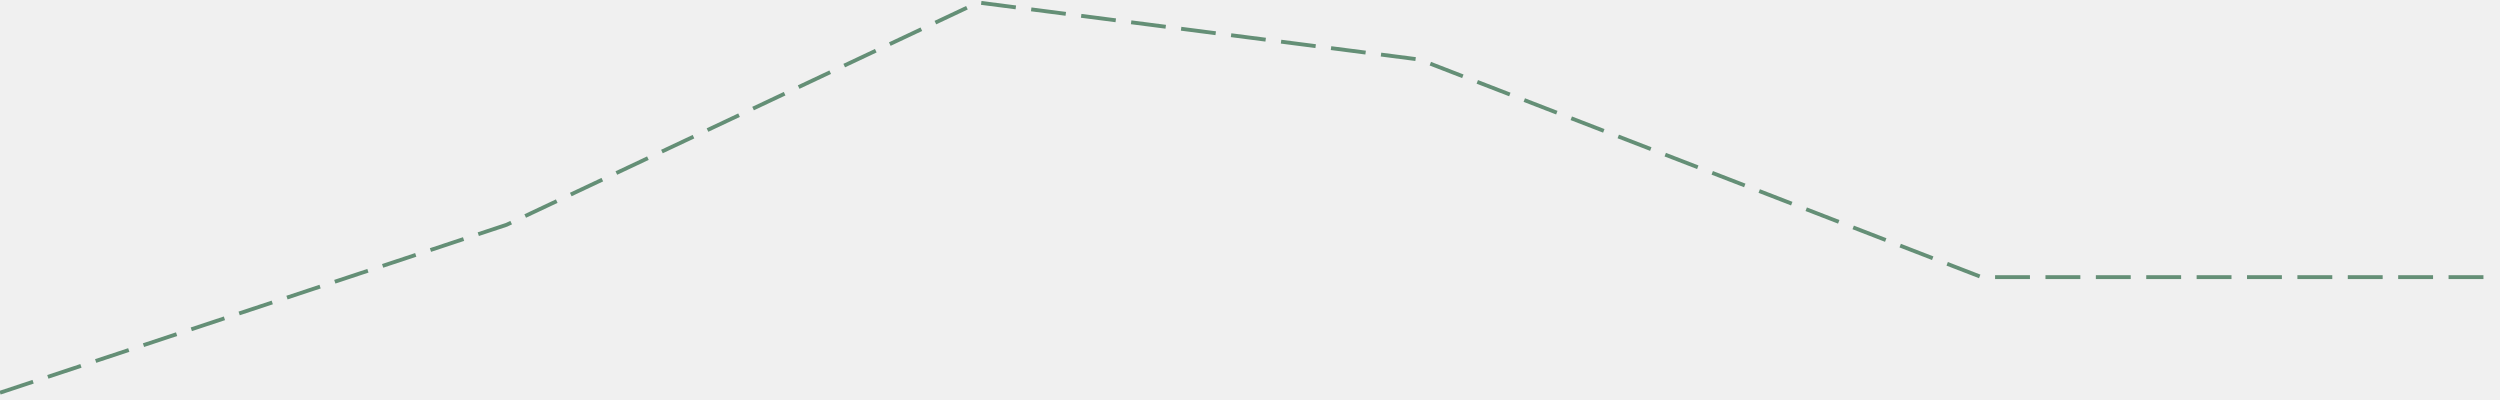
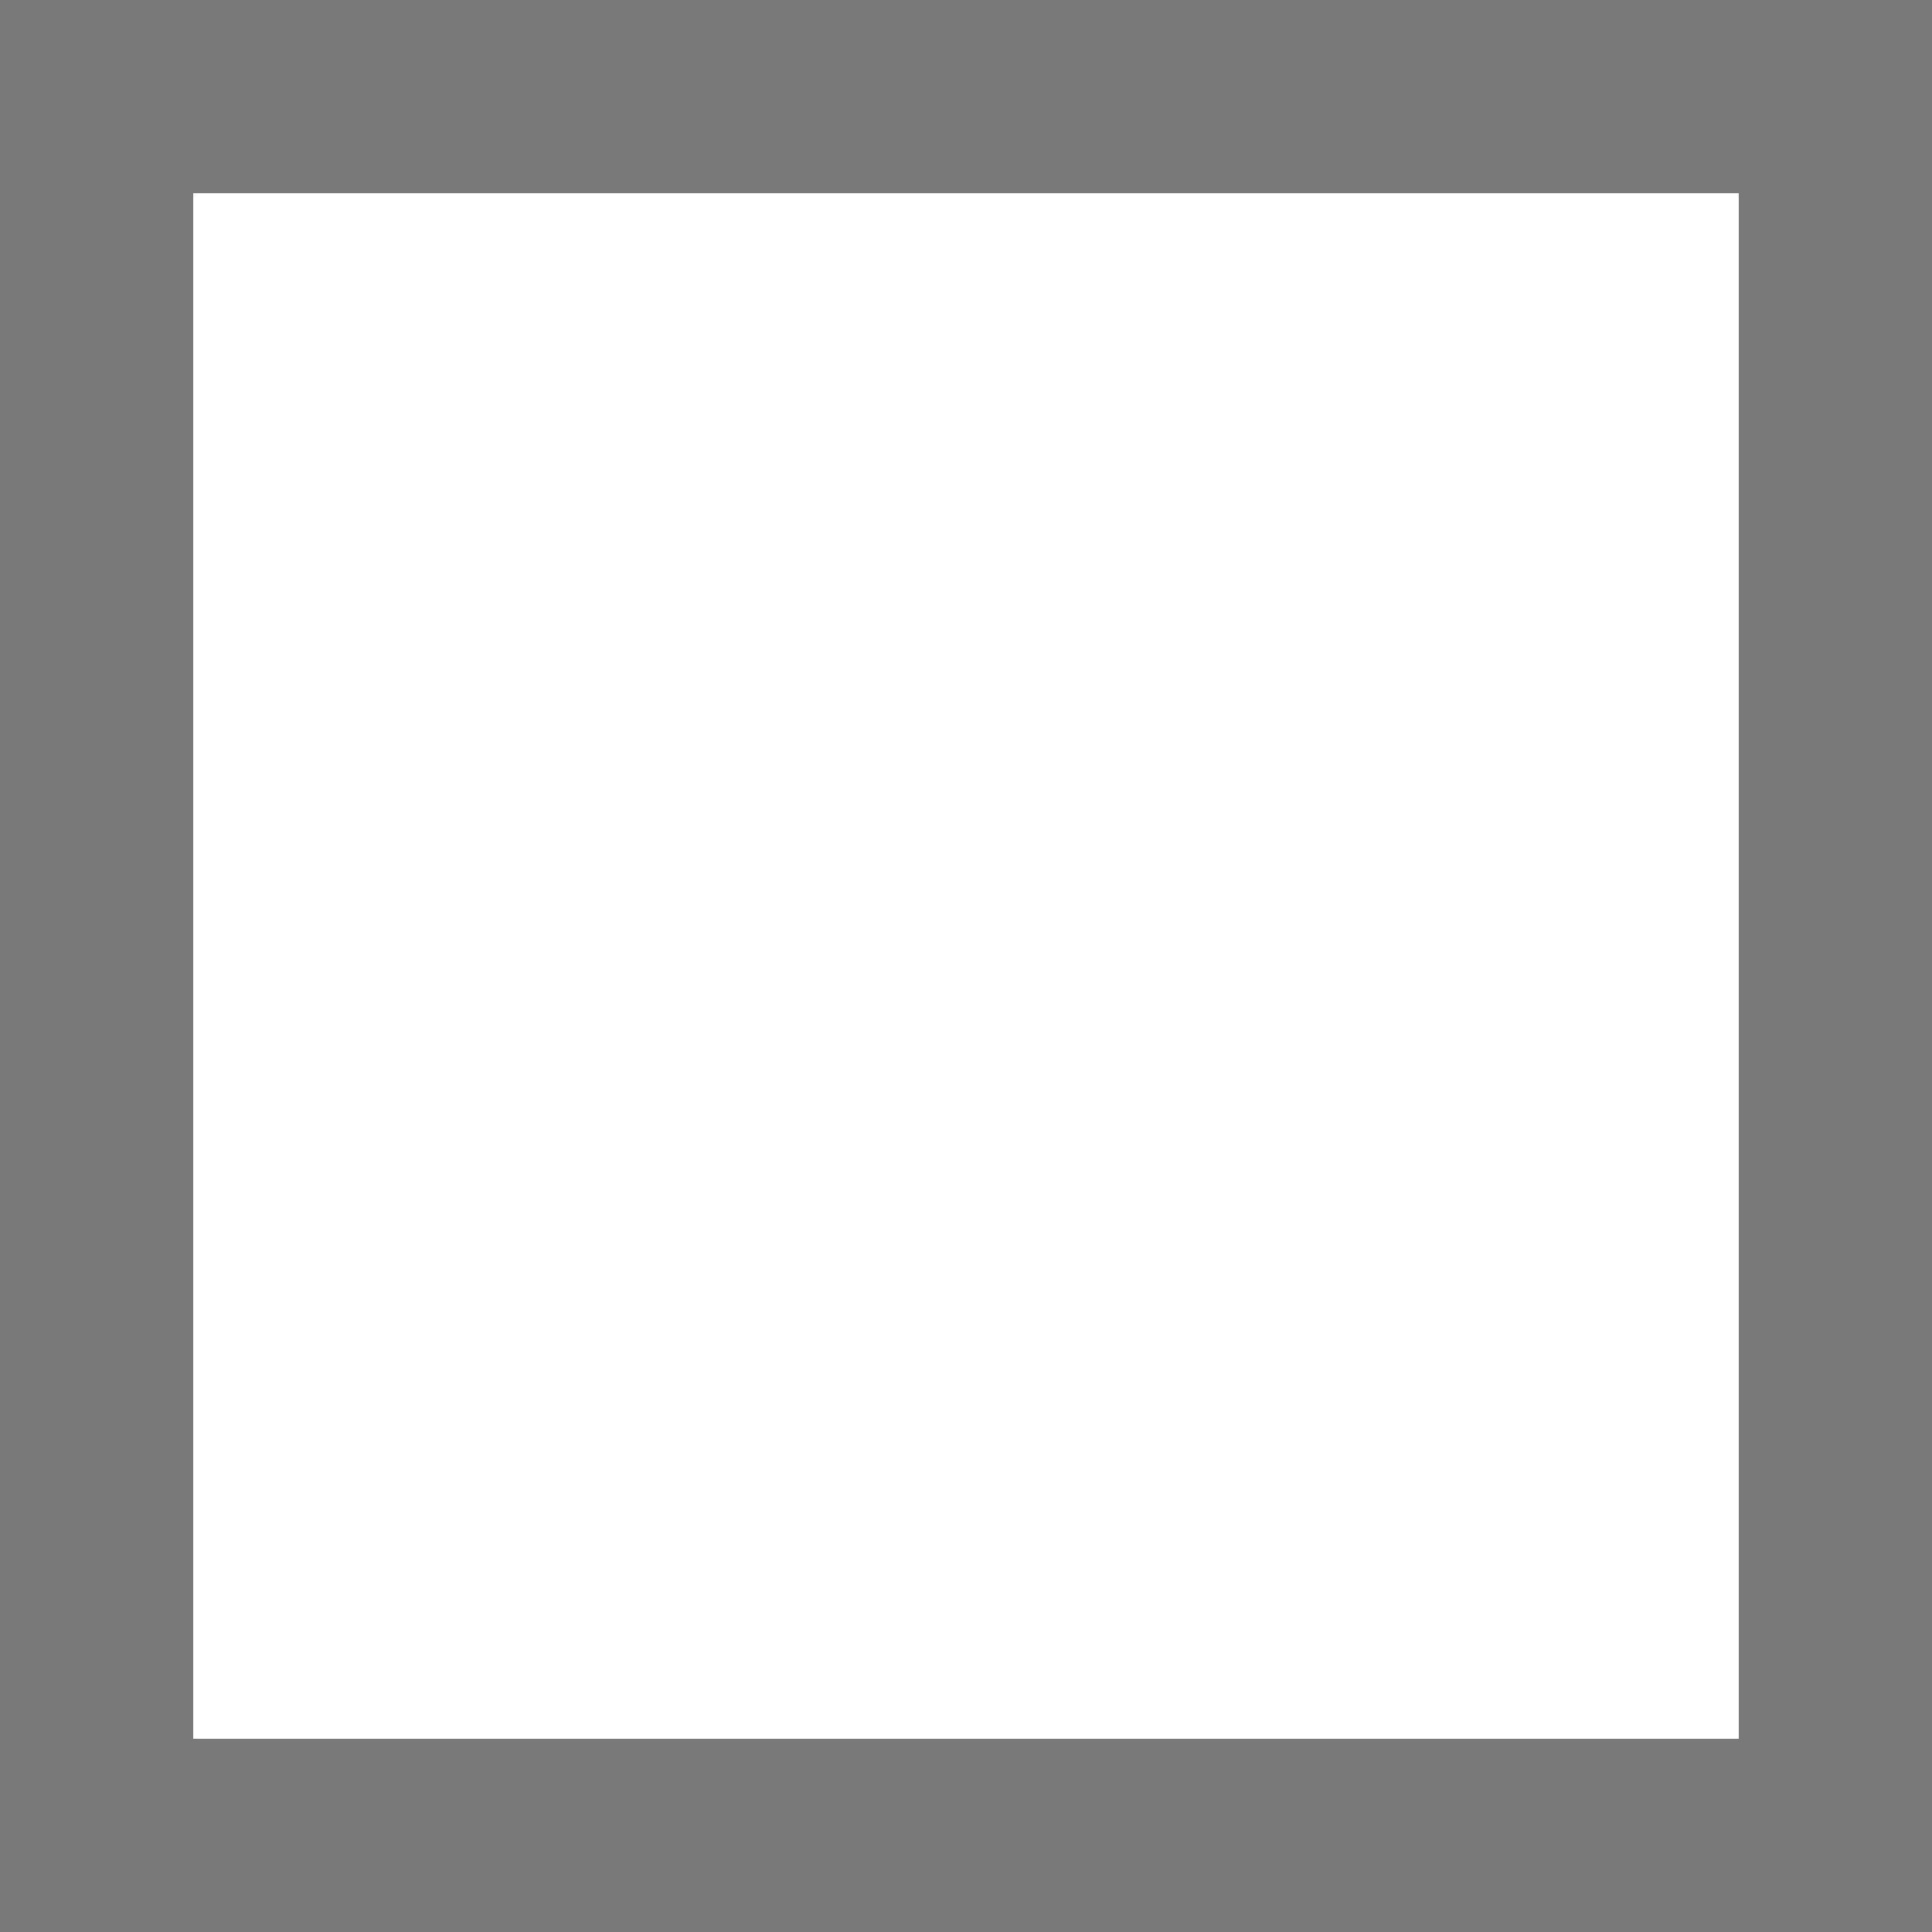
- <svg xmlns="http://www.w3.org/2000/svg" version="1.1" width="645px" height="103px">
-   <g transform="matrix(1 0 0 1 -137 -93 )">
-     <path d="M 0 101.317  L 130.684 58  L 252.333 0.643  L 366.287 15.372  L 511.248 71.5  L 643.031 71.5  " stroke-width="1" stroke-dasharray="9,4" stroke="#648f76" fill="none" transform="matrix(1 0 0 1 137 93 )" />
-   </g>
+ <svg xmlns="http://www.w3.org/2000/svg" version="1.1" width="10px" height="10px" viewBox="300 418  10 10">
+   <path d="M 300.5 418.5  L 309.5 418.5  L 309.5 427.5  L 300.5 427.5  L 300.5 418.5  Z " fill-rule="nonzero" fill="#ffffff" stroke="none" />
+   <path d="M 300.5 418.5  L 309.5 418.5  L 309.5 427.5  L 300.5 427.5  L 300.5 418.5  Z " stroke-width="1" stroke="#797979" fill="none" />
</svg>
